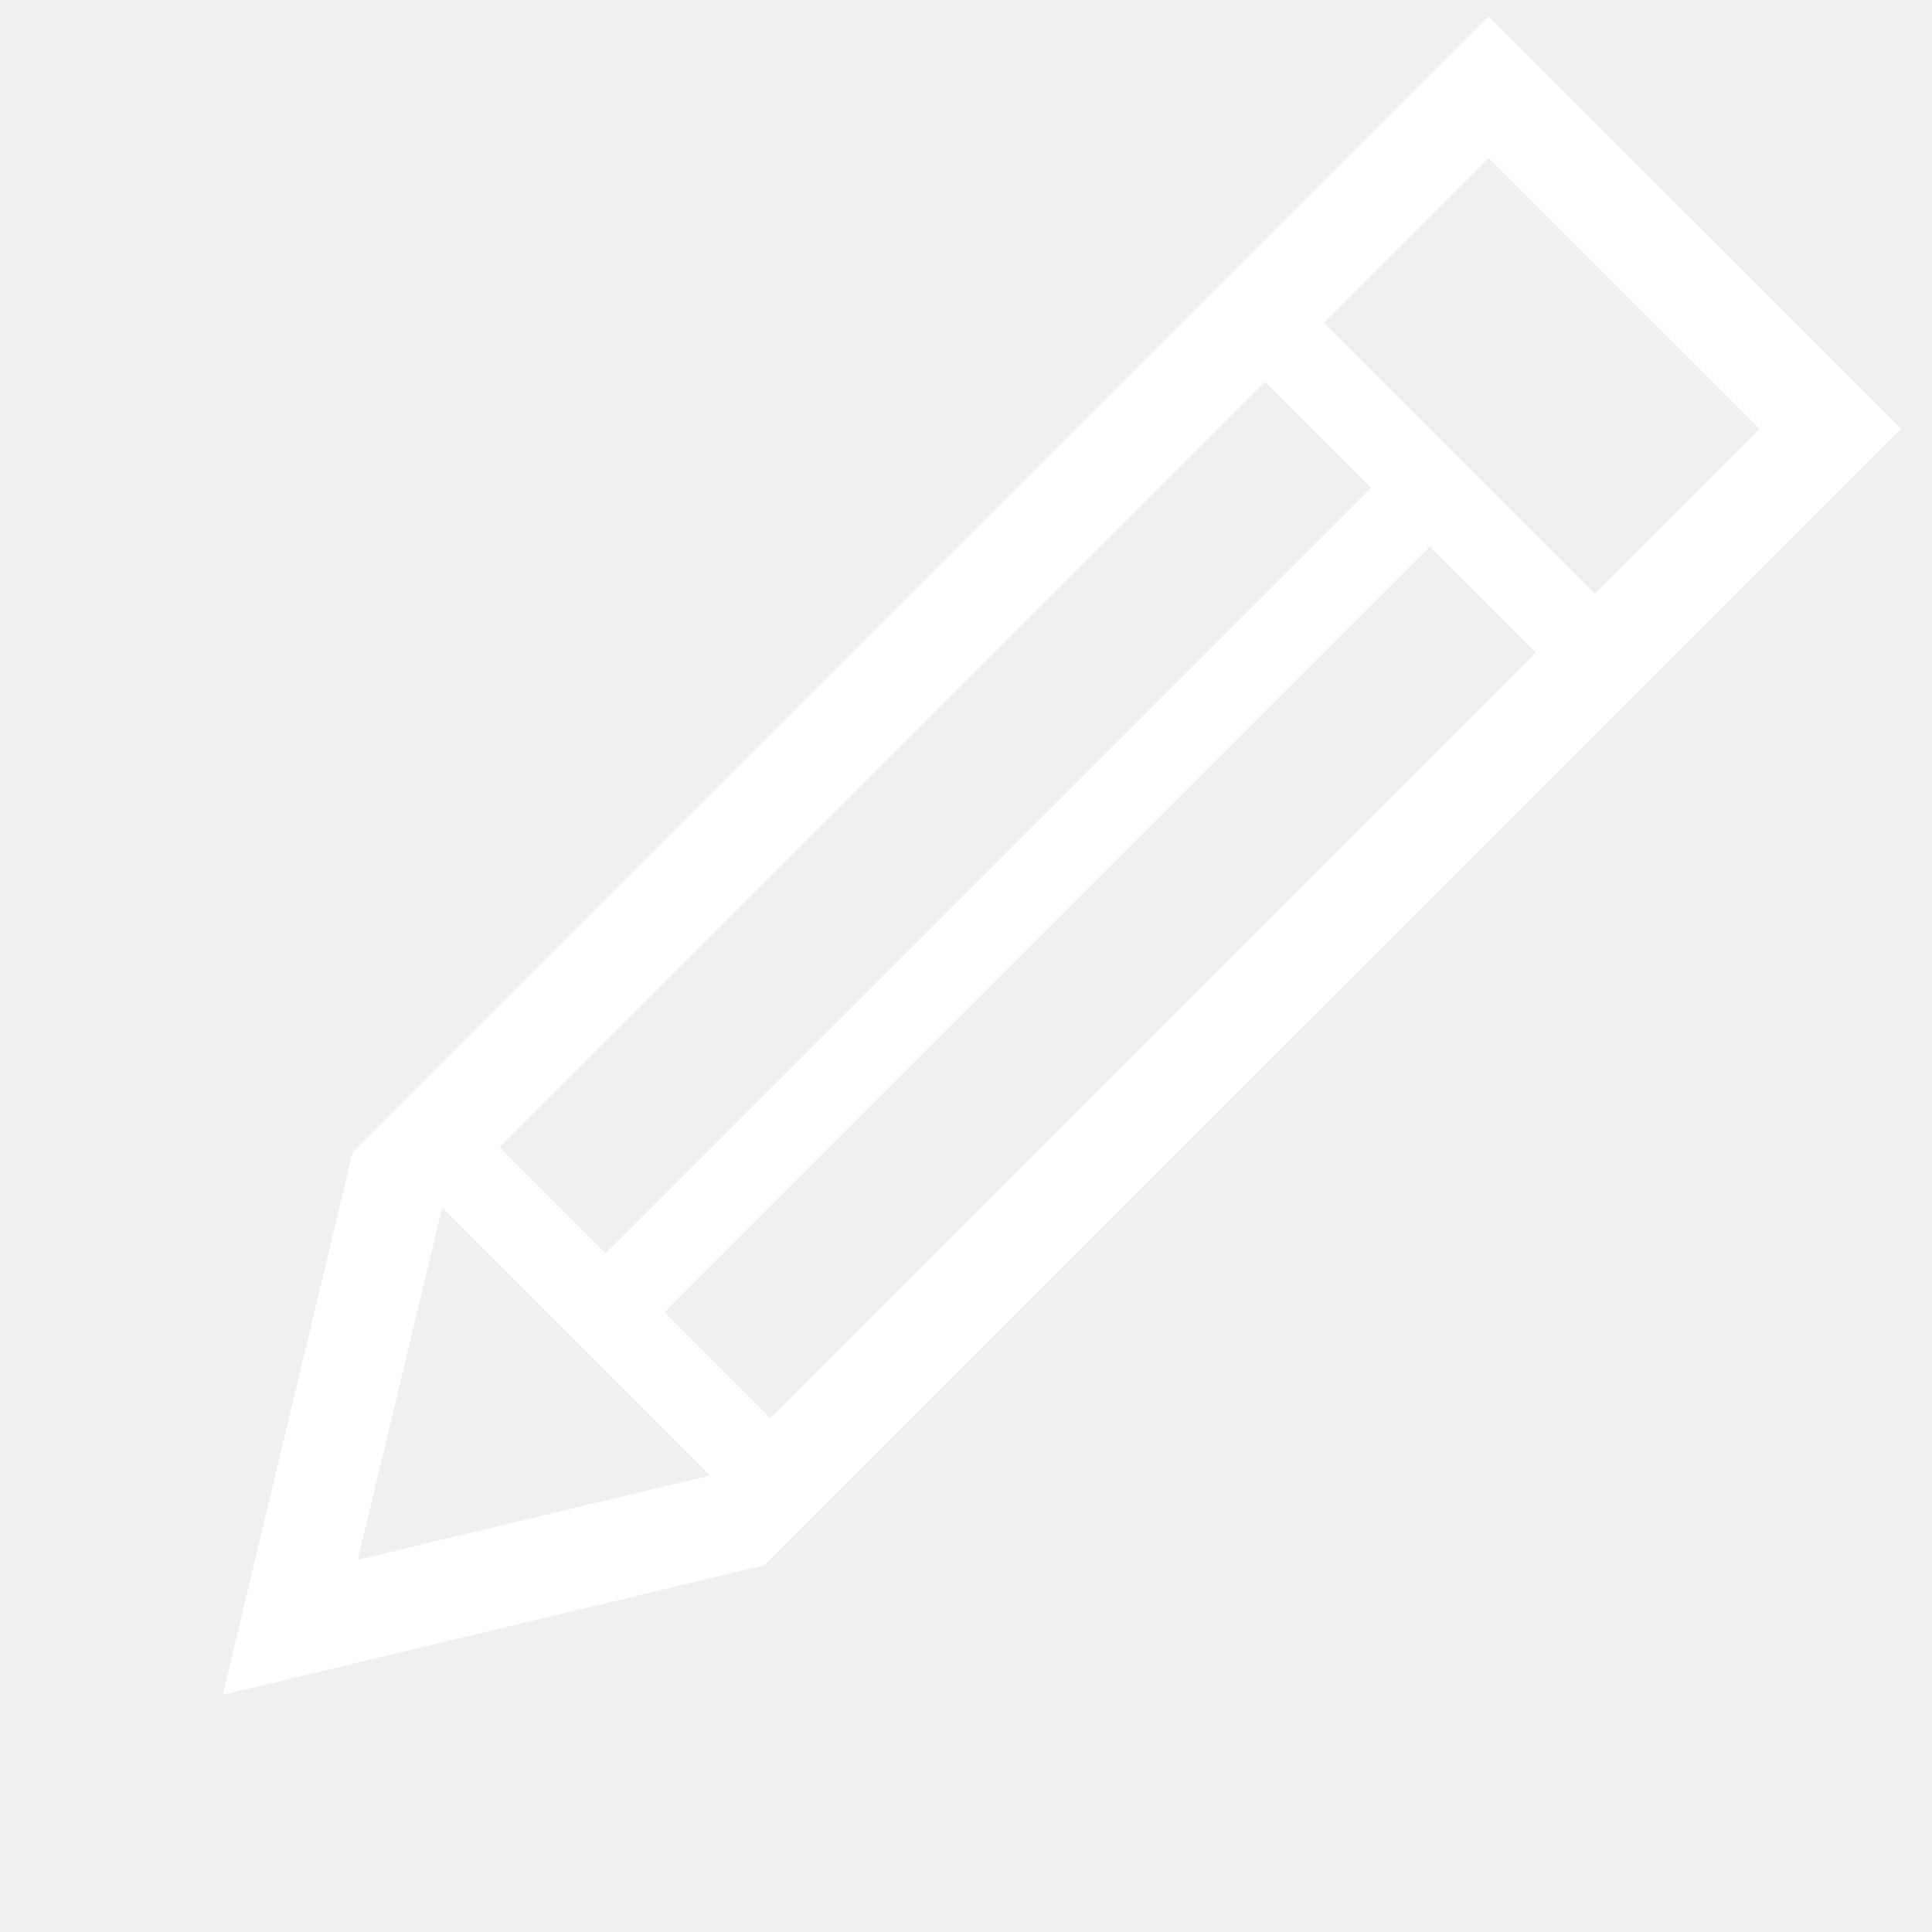
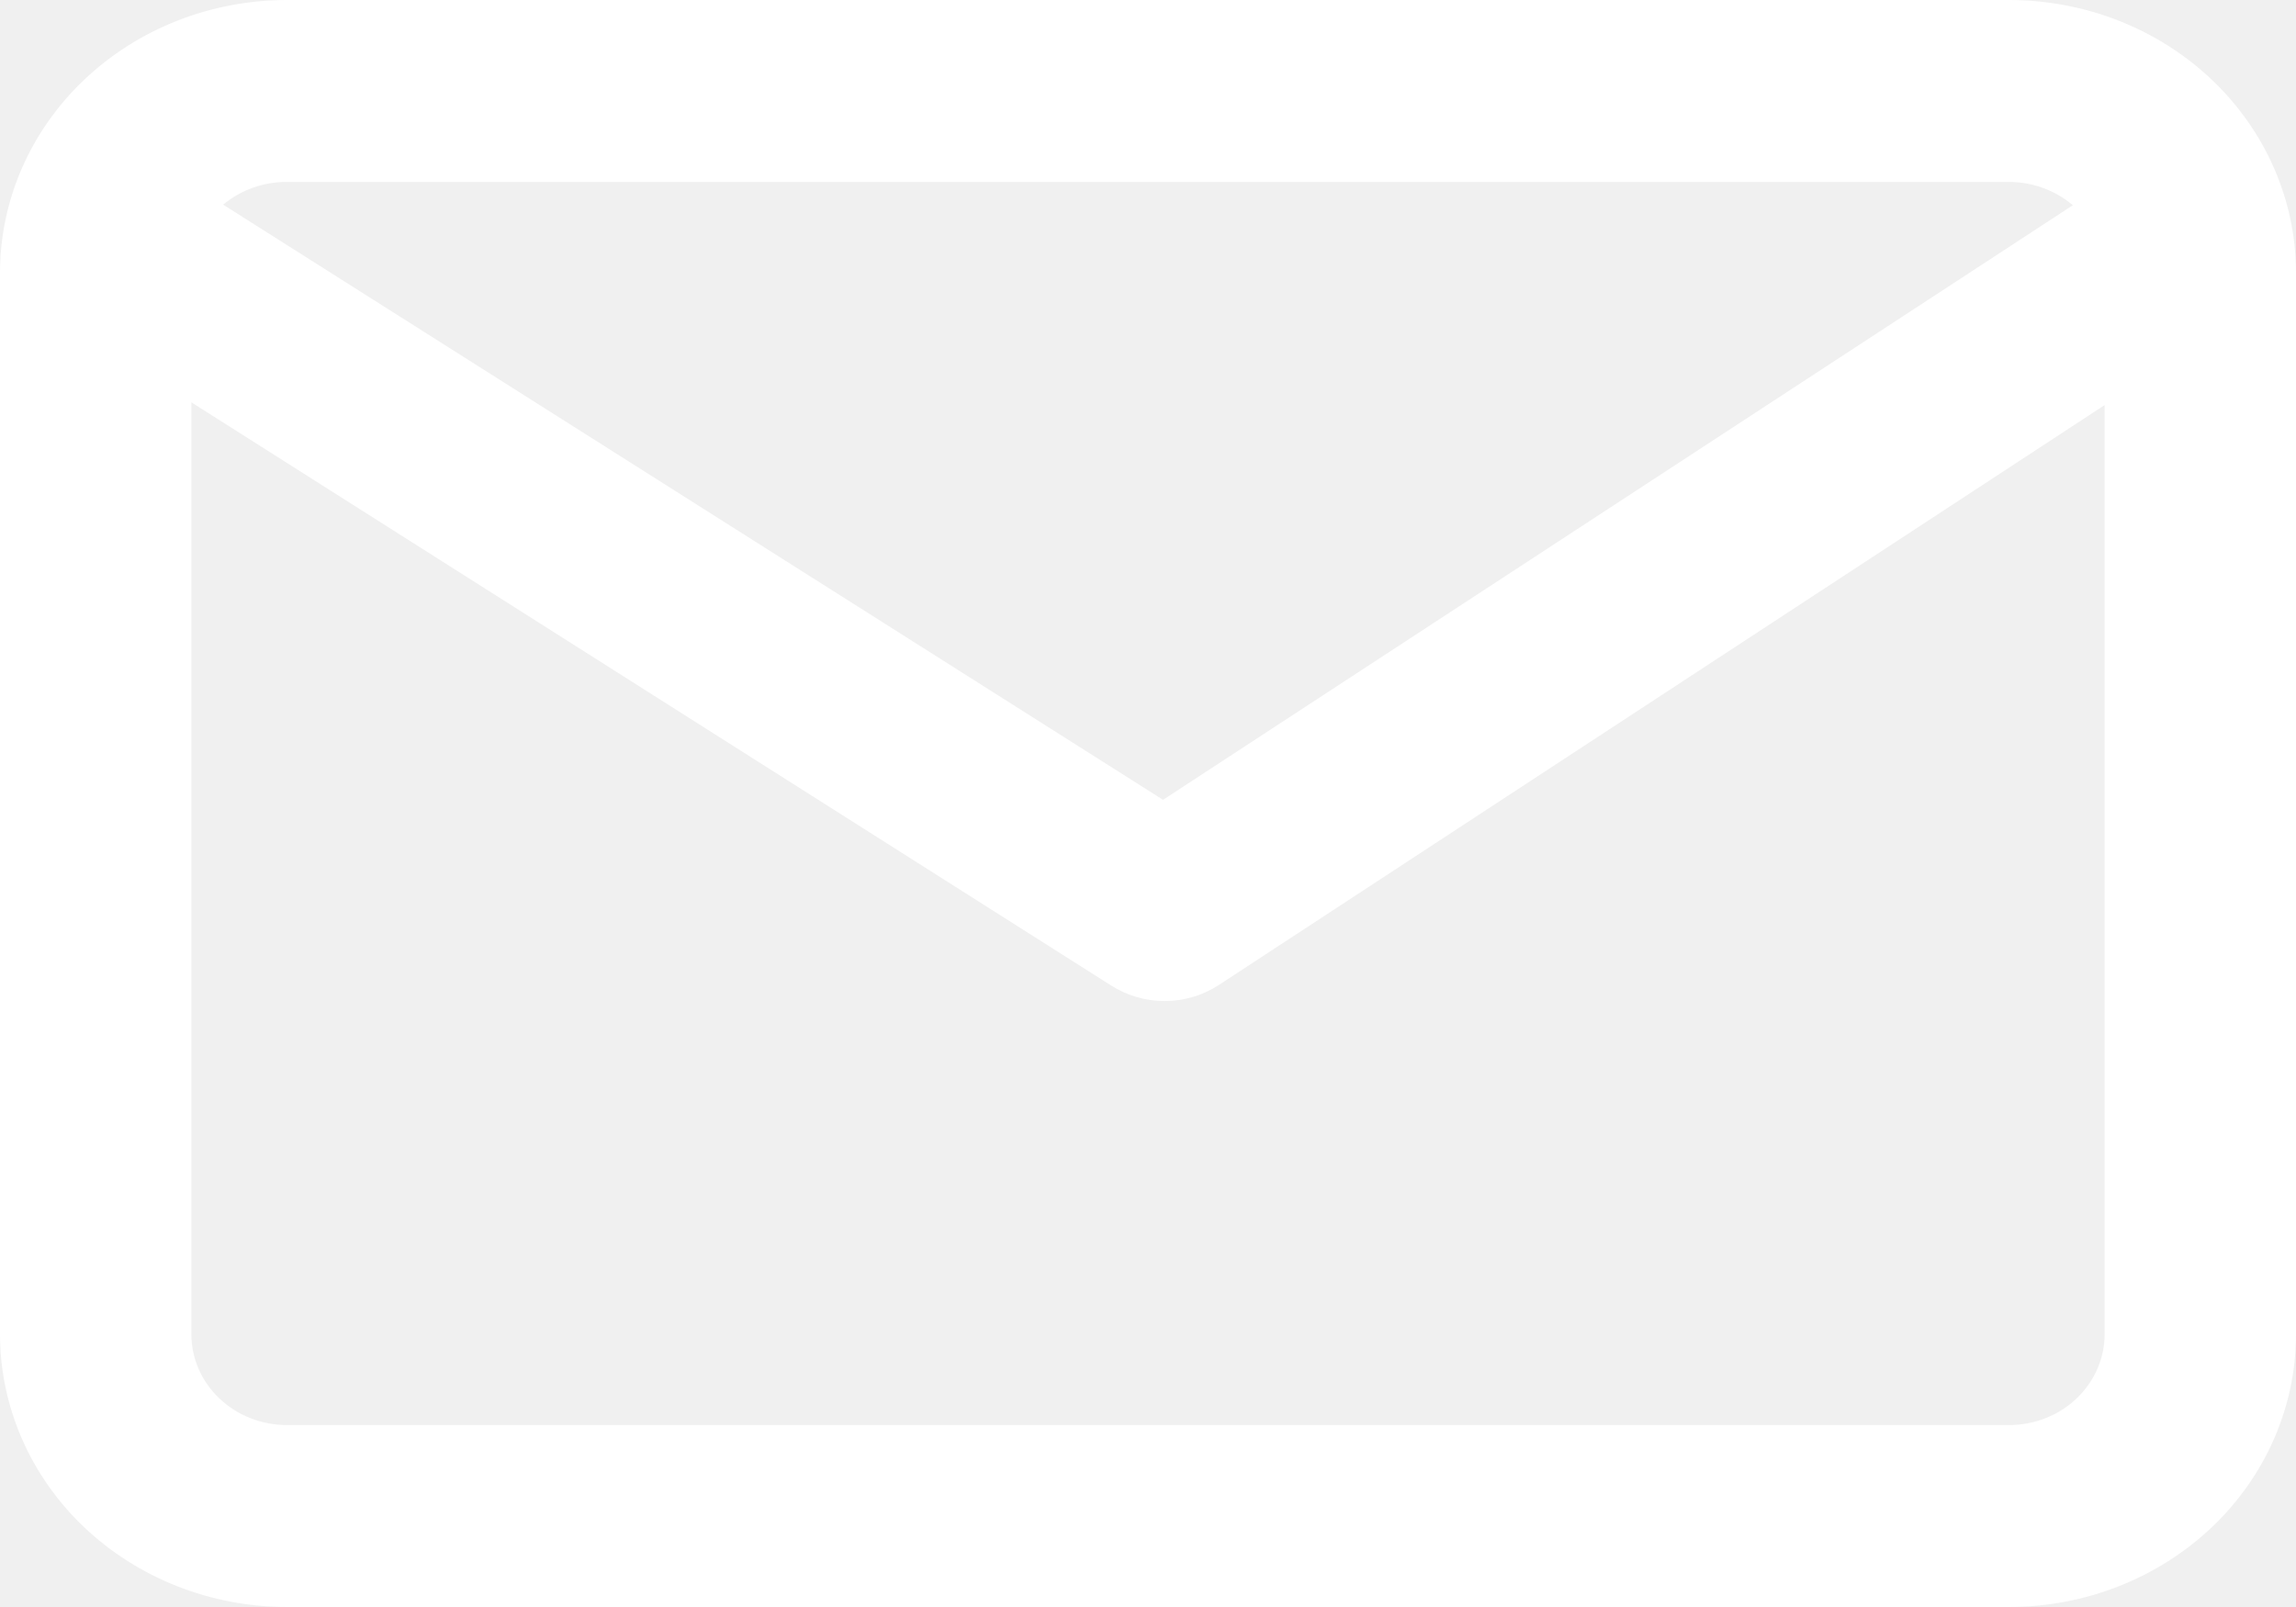
- <svg xmlns="http://www.w3.org/2000/svg" width="29" height="29" viewBox="0 0 29 29" fill="none">
-   <path d="M22.347 1.311L27.474 6.437L11.096 22.814L4.357 24.427L5.97 17.688L22.347 1.311Z" stroke="white" stroke-width="1.5" />
-   <rect x="19.695" y="4.669" width="6.25" height="1.25" transform="rotate(45 19.6954 4.66943)" fill="white" />
-   <rect x="7.321" y="17.044" width="6.25" height="1.25" transform="rotate(45 7.32111 17.0437)" fill="white" />
-   <rect x="9.089" y="18.811" width="16.25" height="1.25" transform="rotate(-45 9.08887 18.8115)" fill="white" />
+ <svg xmlns="http://www.w3.org/2000/svg" width="20" height="14" viewBox="0 0 20 14" fill="none">
+   <path d="M20 2.377C20 1.747 19.737 1.142 19.268 0.696C18.799 0.25 18.163 0 17.5 0H2.5C1.837 0 1.201 0.25 0.732 0.696C0.263 1.142 0 1.747 0 2.377V11.623C0 12.253 0.263 12.858 0.732 13.304C1.201 13.749 1.837 14 2.5 14H17.5C18.163 14 18.799 13.749 19.268 13.304C19.737 12.858 20 12.253 20 11.623V2.377ZM17.5 1.585C17.705 1.585 17.903 1.658 18.056 1.788L10.131 6.968L1.944 1.783C2.098 1.654 2.296 1.584 2.5 1.585H17.5ZM17.5 12.415H2.5C2.279 12.415 2.067 12.332 1.911 12.183C1.754 12.034 1.667 11.833 1.667 11.623V3.505L9.678 8.585C9.816 8.673 9.978 8.721 10.144 8.721C10.311 8.721 10.473 8.673 10.611 8.585L18.333 3.529V11.623C18.333 11.833 18.245 12.034 18.089 12.183C17.933 12.332 17.721 12.415 17.5 12.415Z" fill="white" />
</svg>
